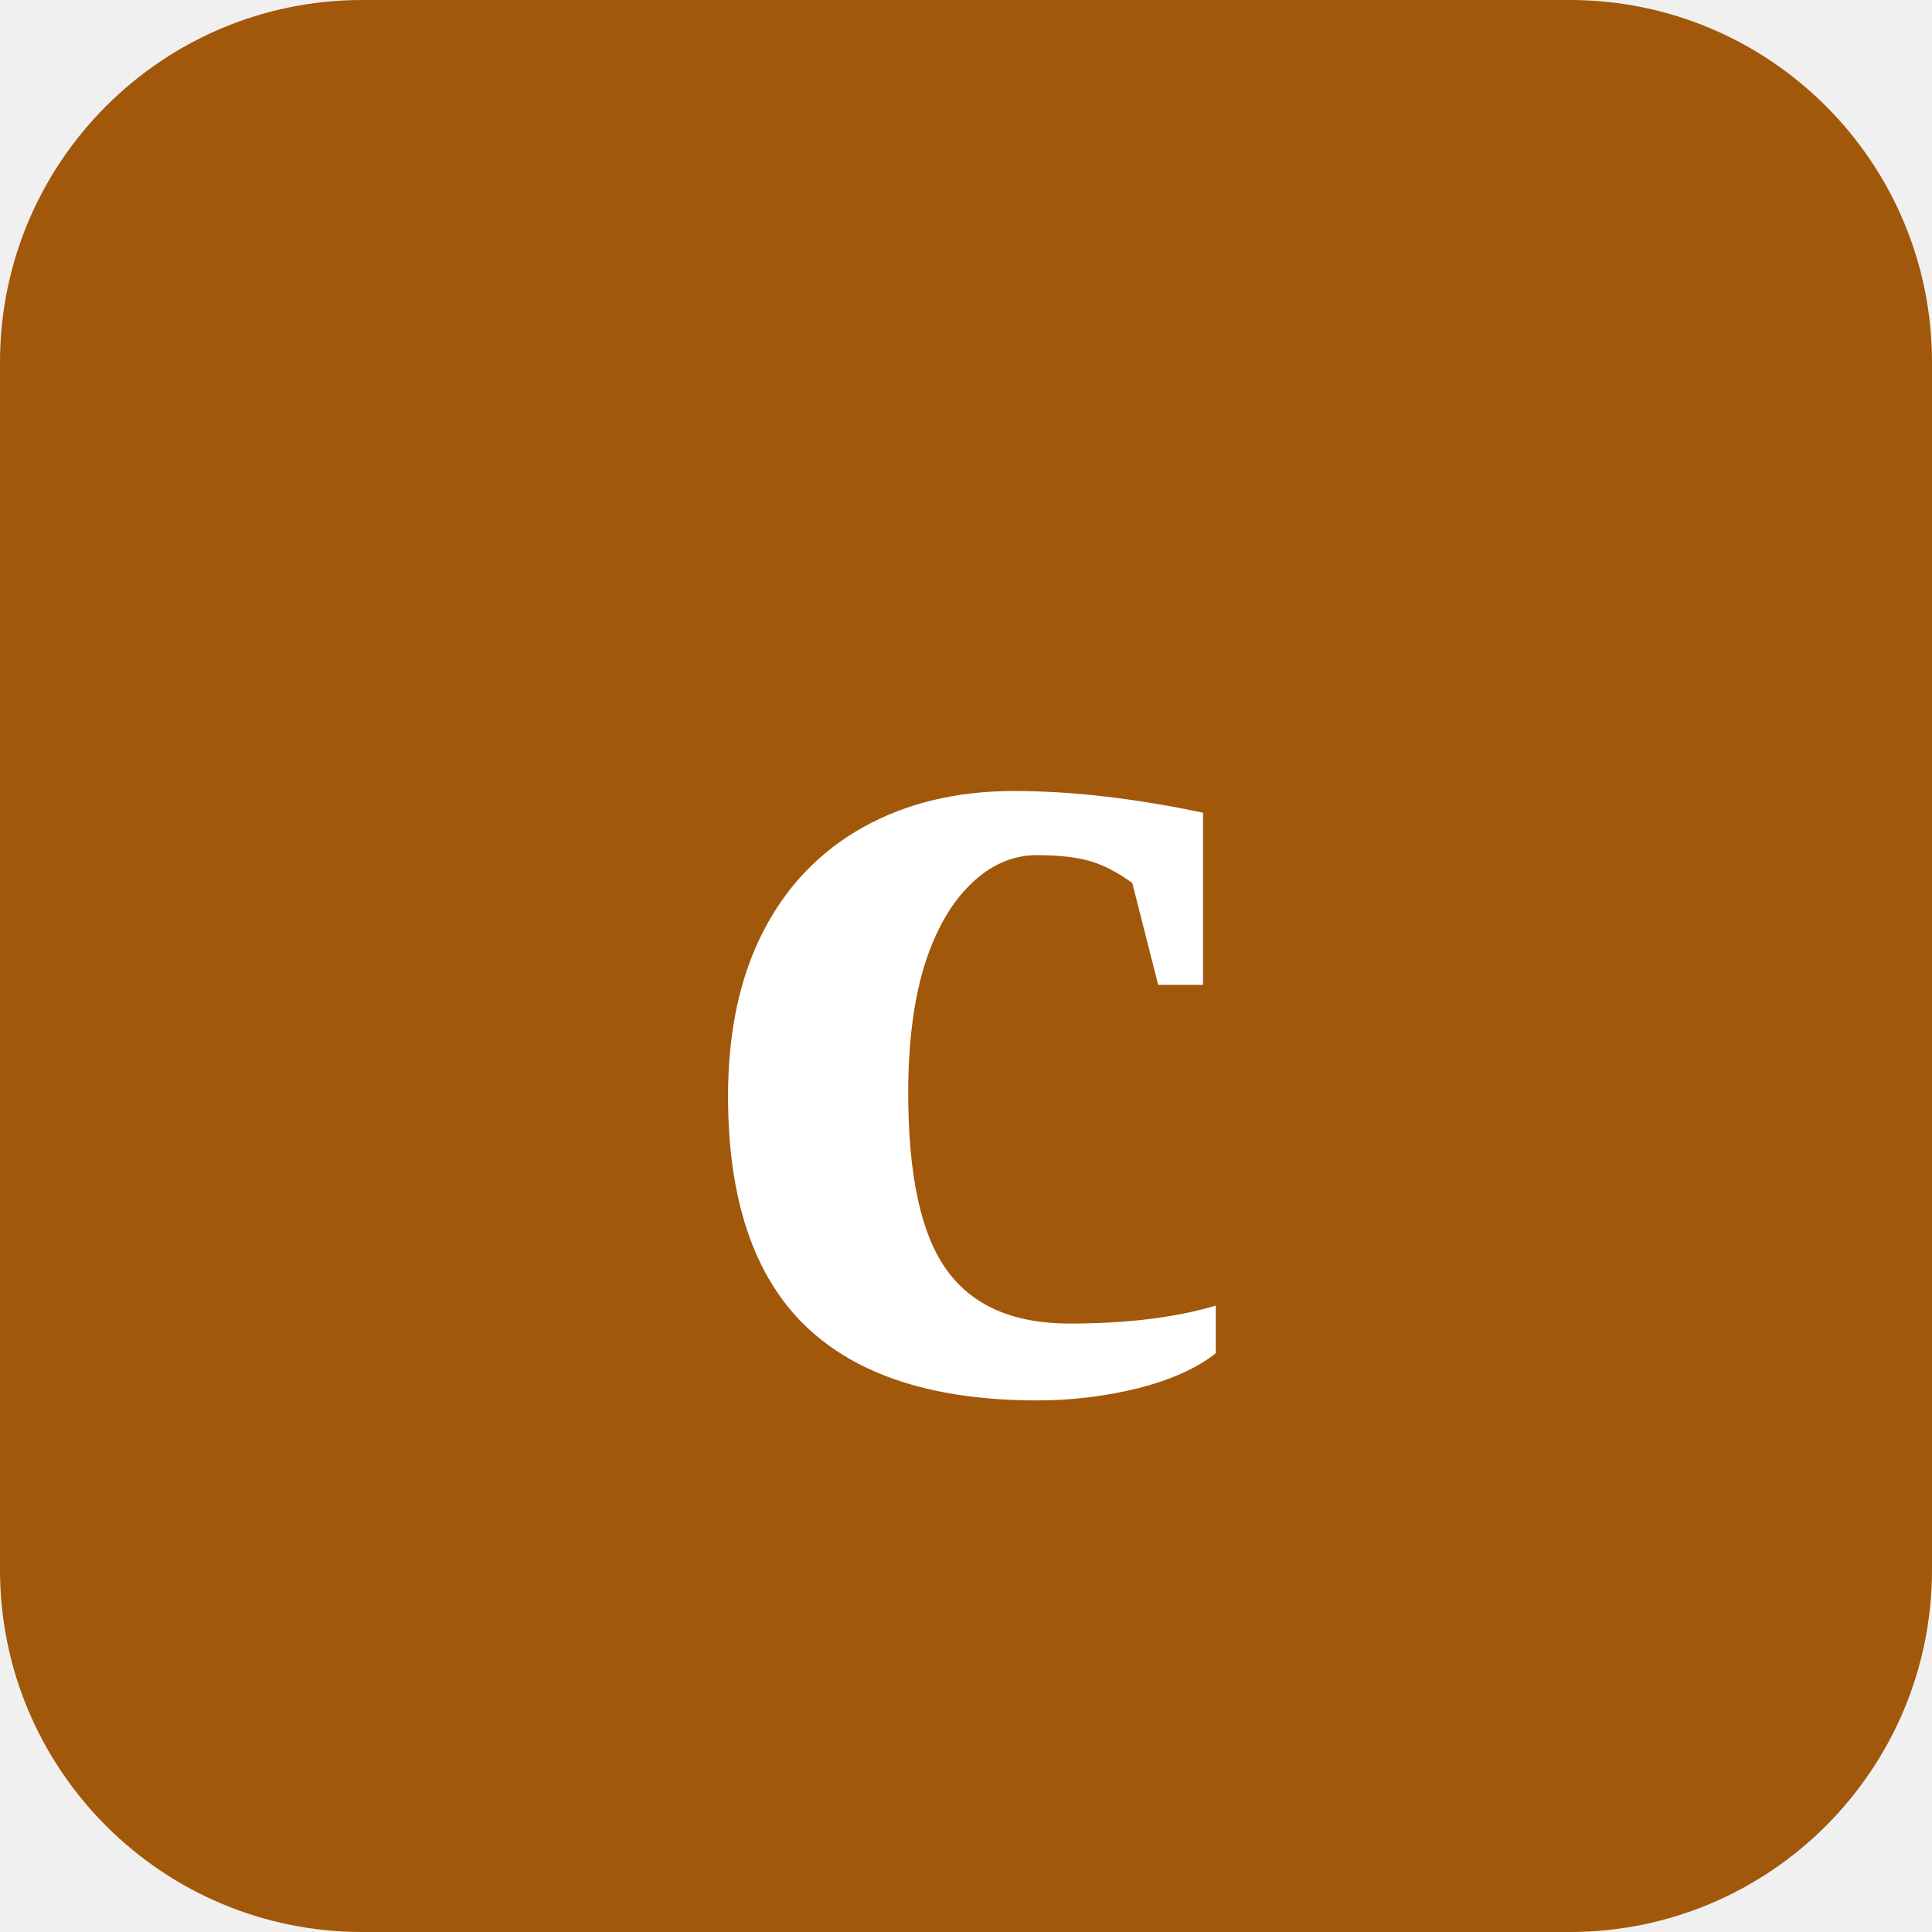
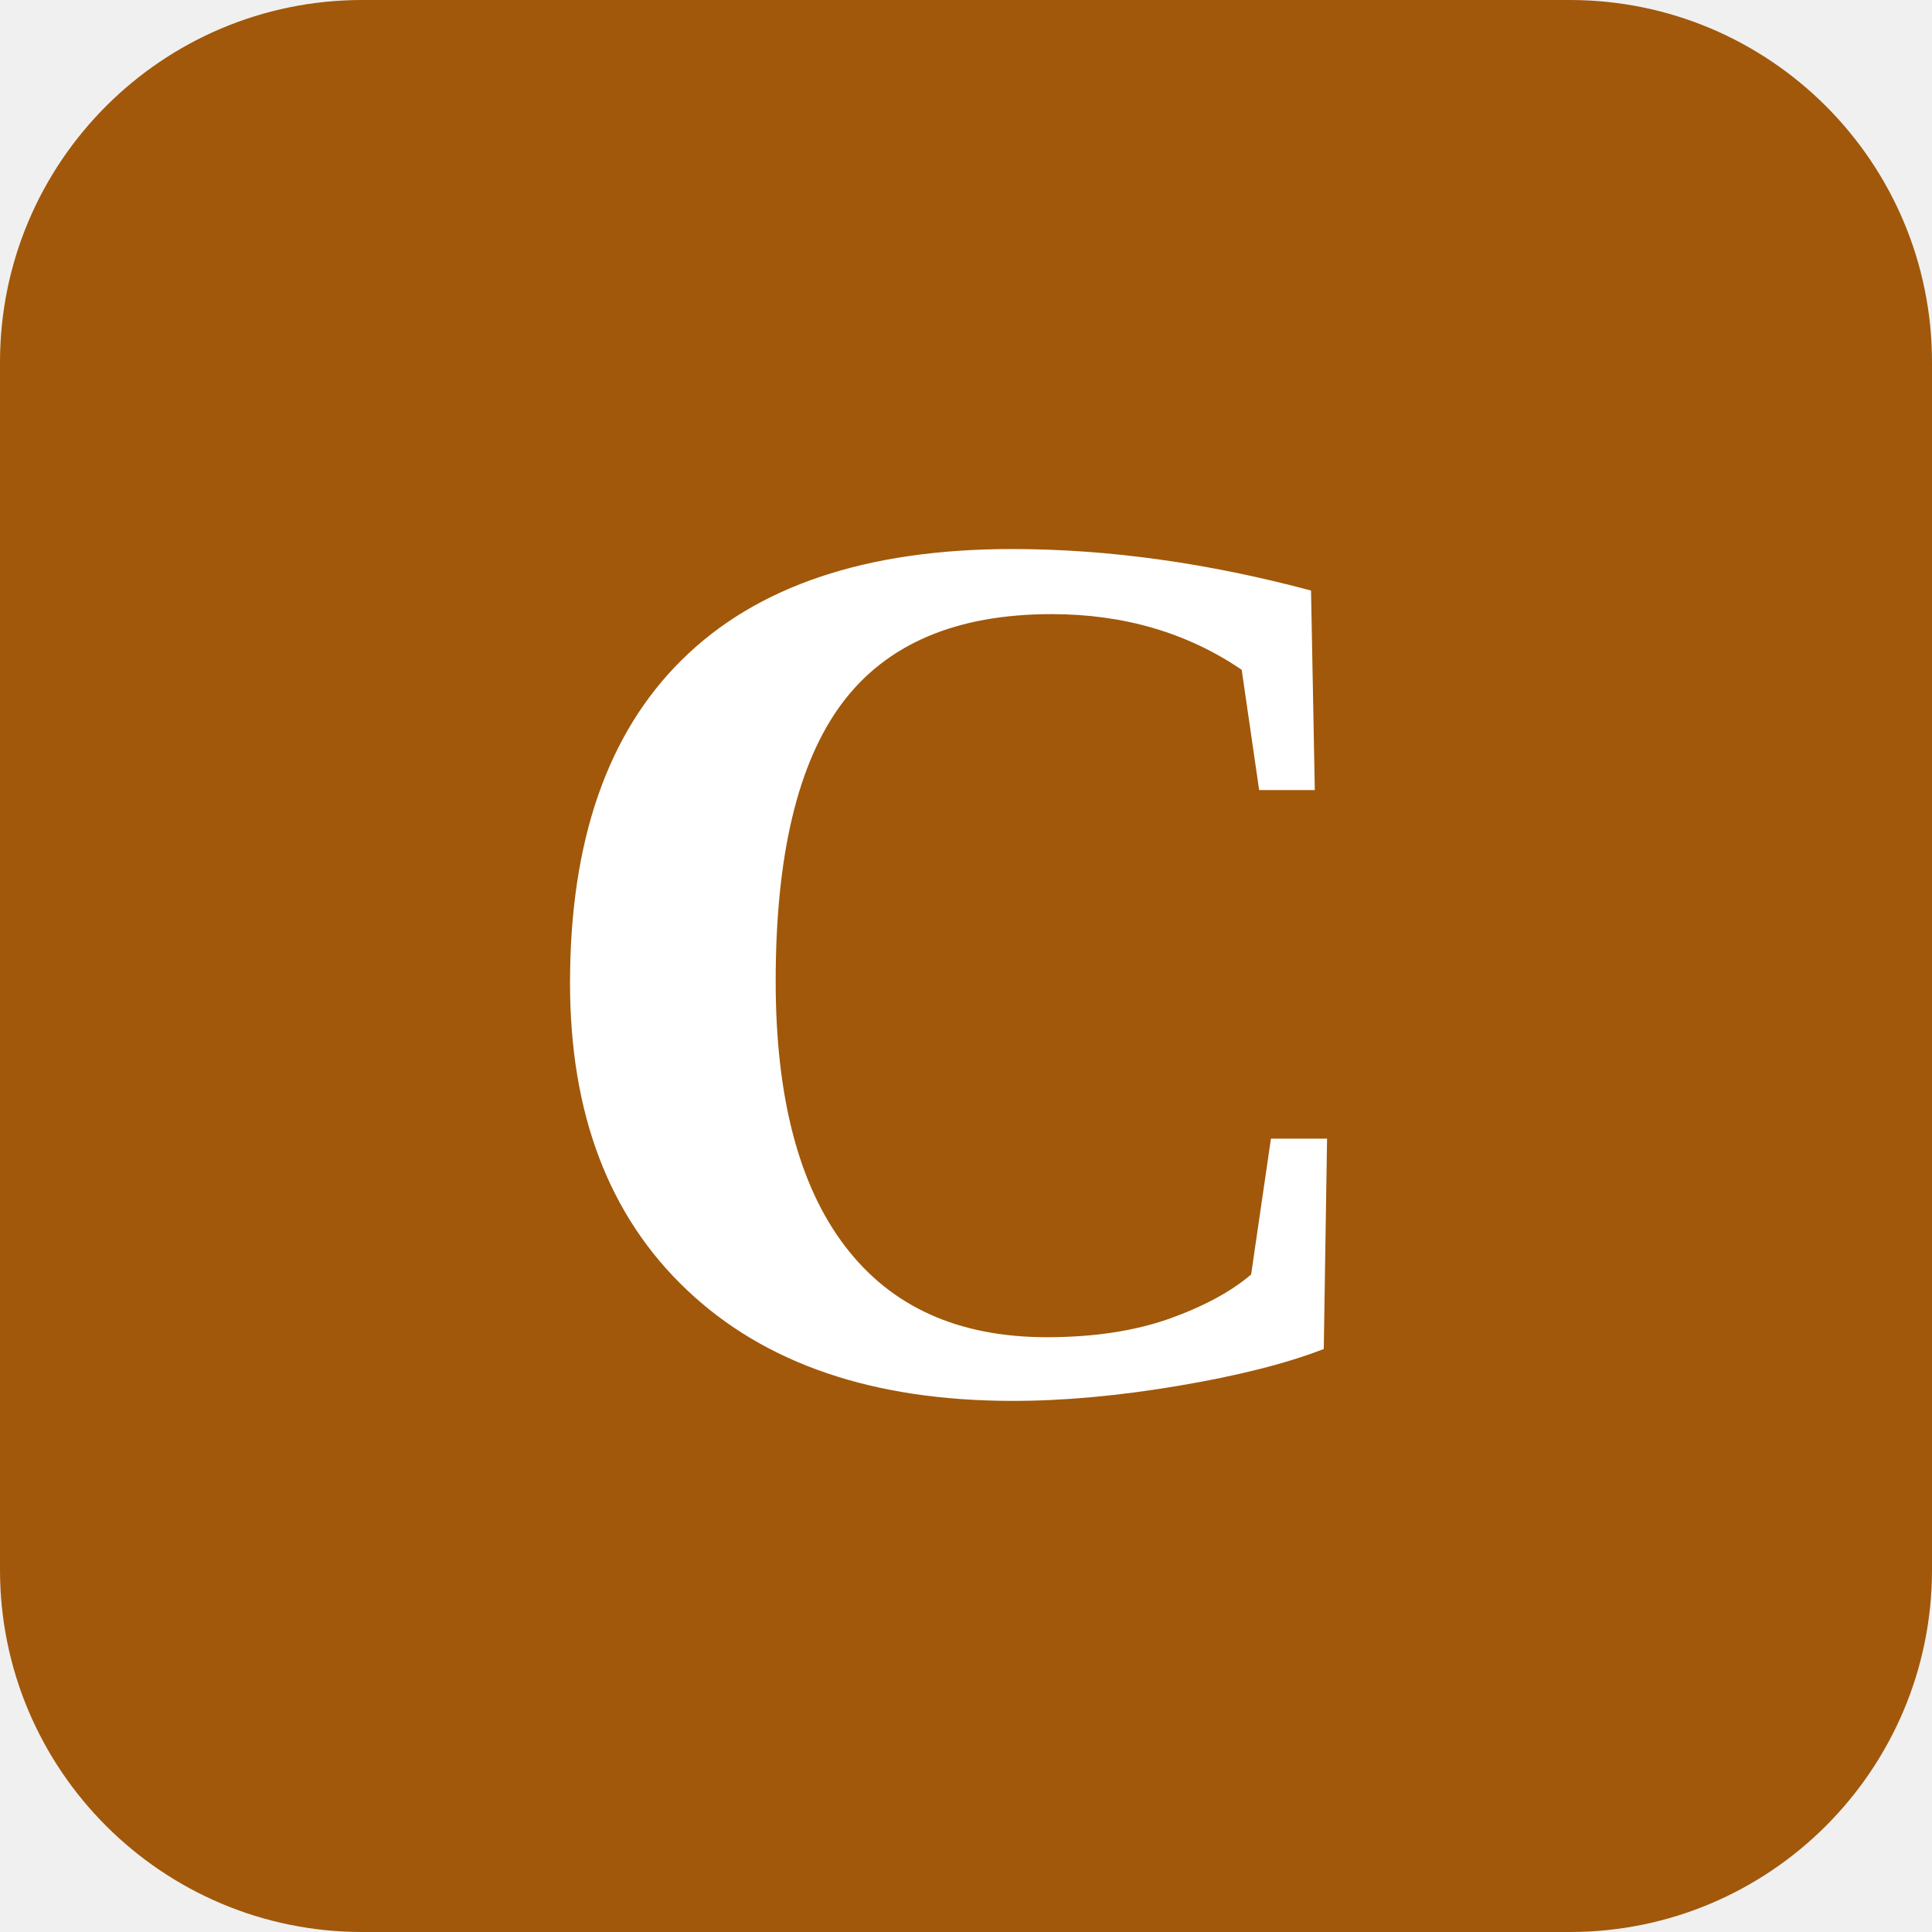
<svg xmlns="http://www.w3.org/2000/svg" viewBox="0 0 64 64">
  <rect width="64" height="64" rx="12" fill="#a1580a" />
-   <text x="32" y="46" font-family="Georgia, 'Times New Roman', serif" font-size="42" font-weight="bold" text-anchor="middle" fill="#ffffff">c</text>
+   <text x="32" y="46" font-family="Georgia, 'Times New Roman', serif" font-size="42" font-weight="bold" text-anchor="middle" fill="#ffffff">C</text>
</svg>
